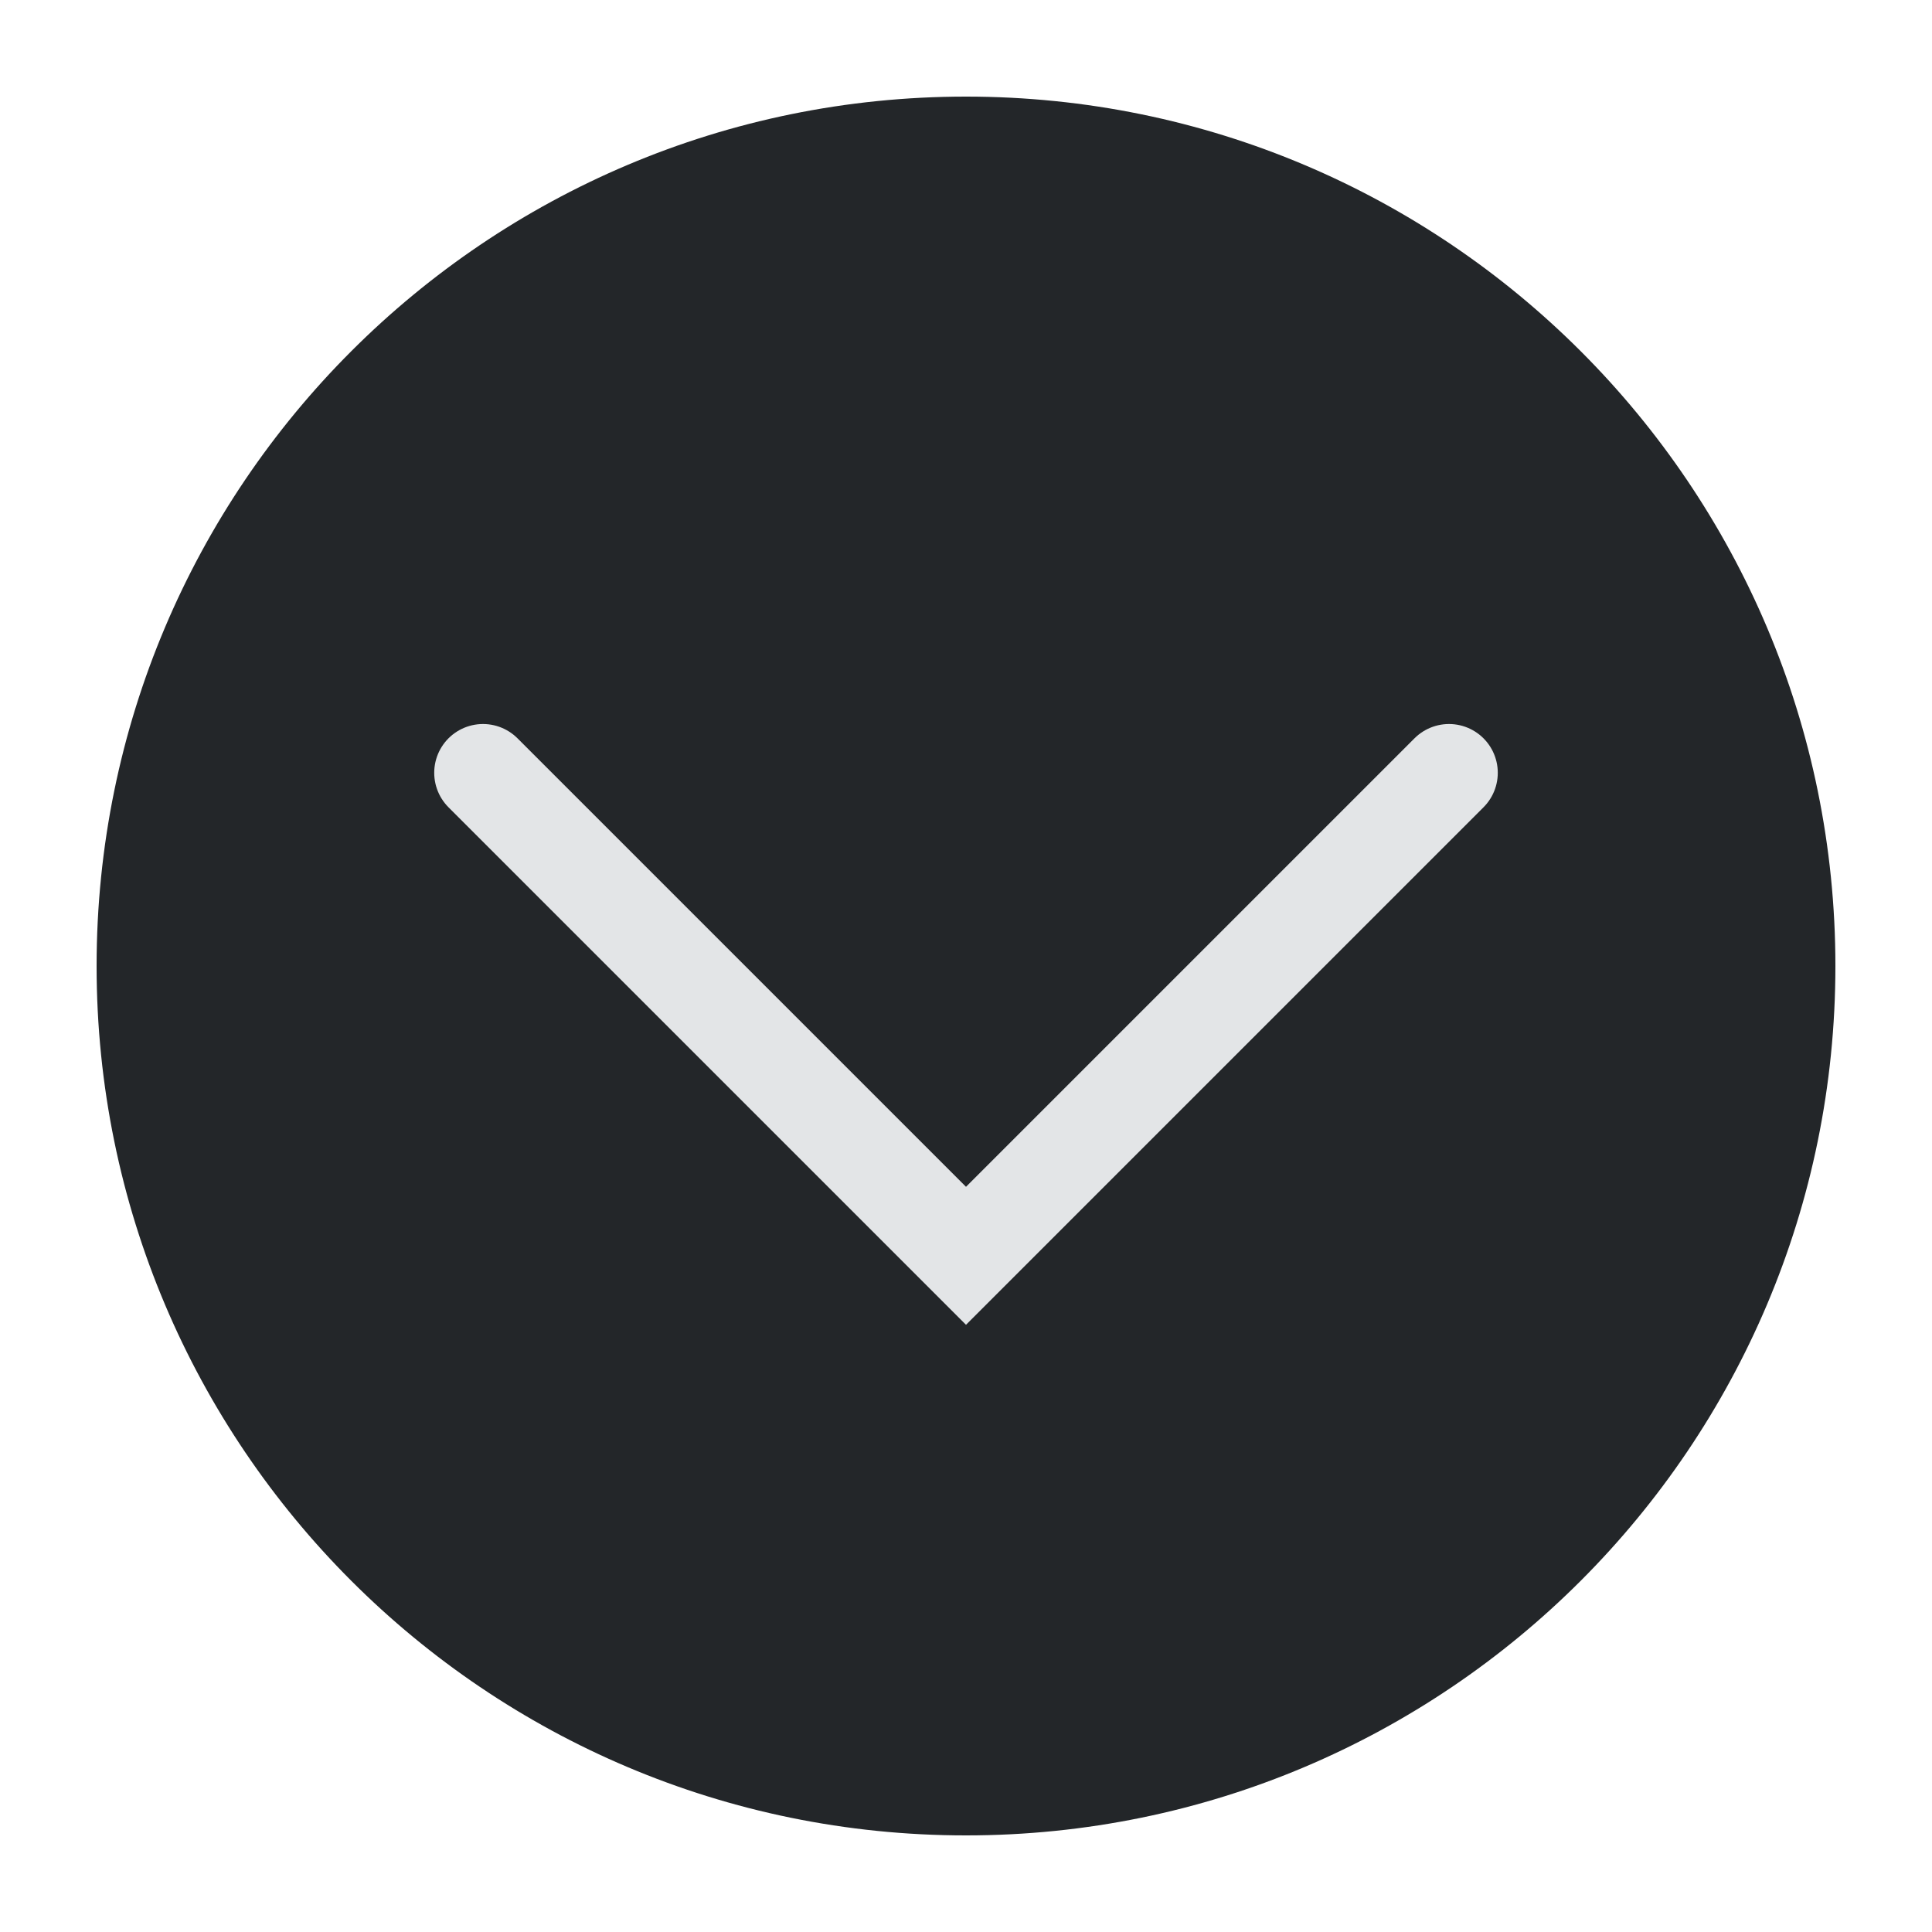
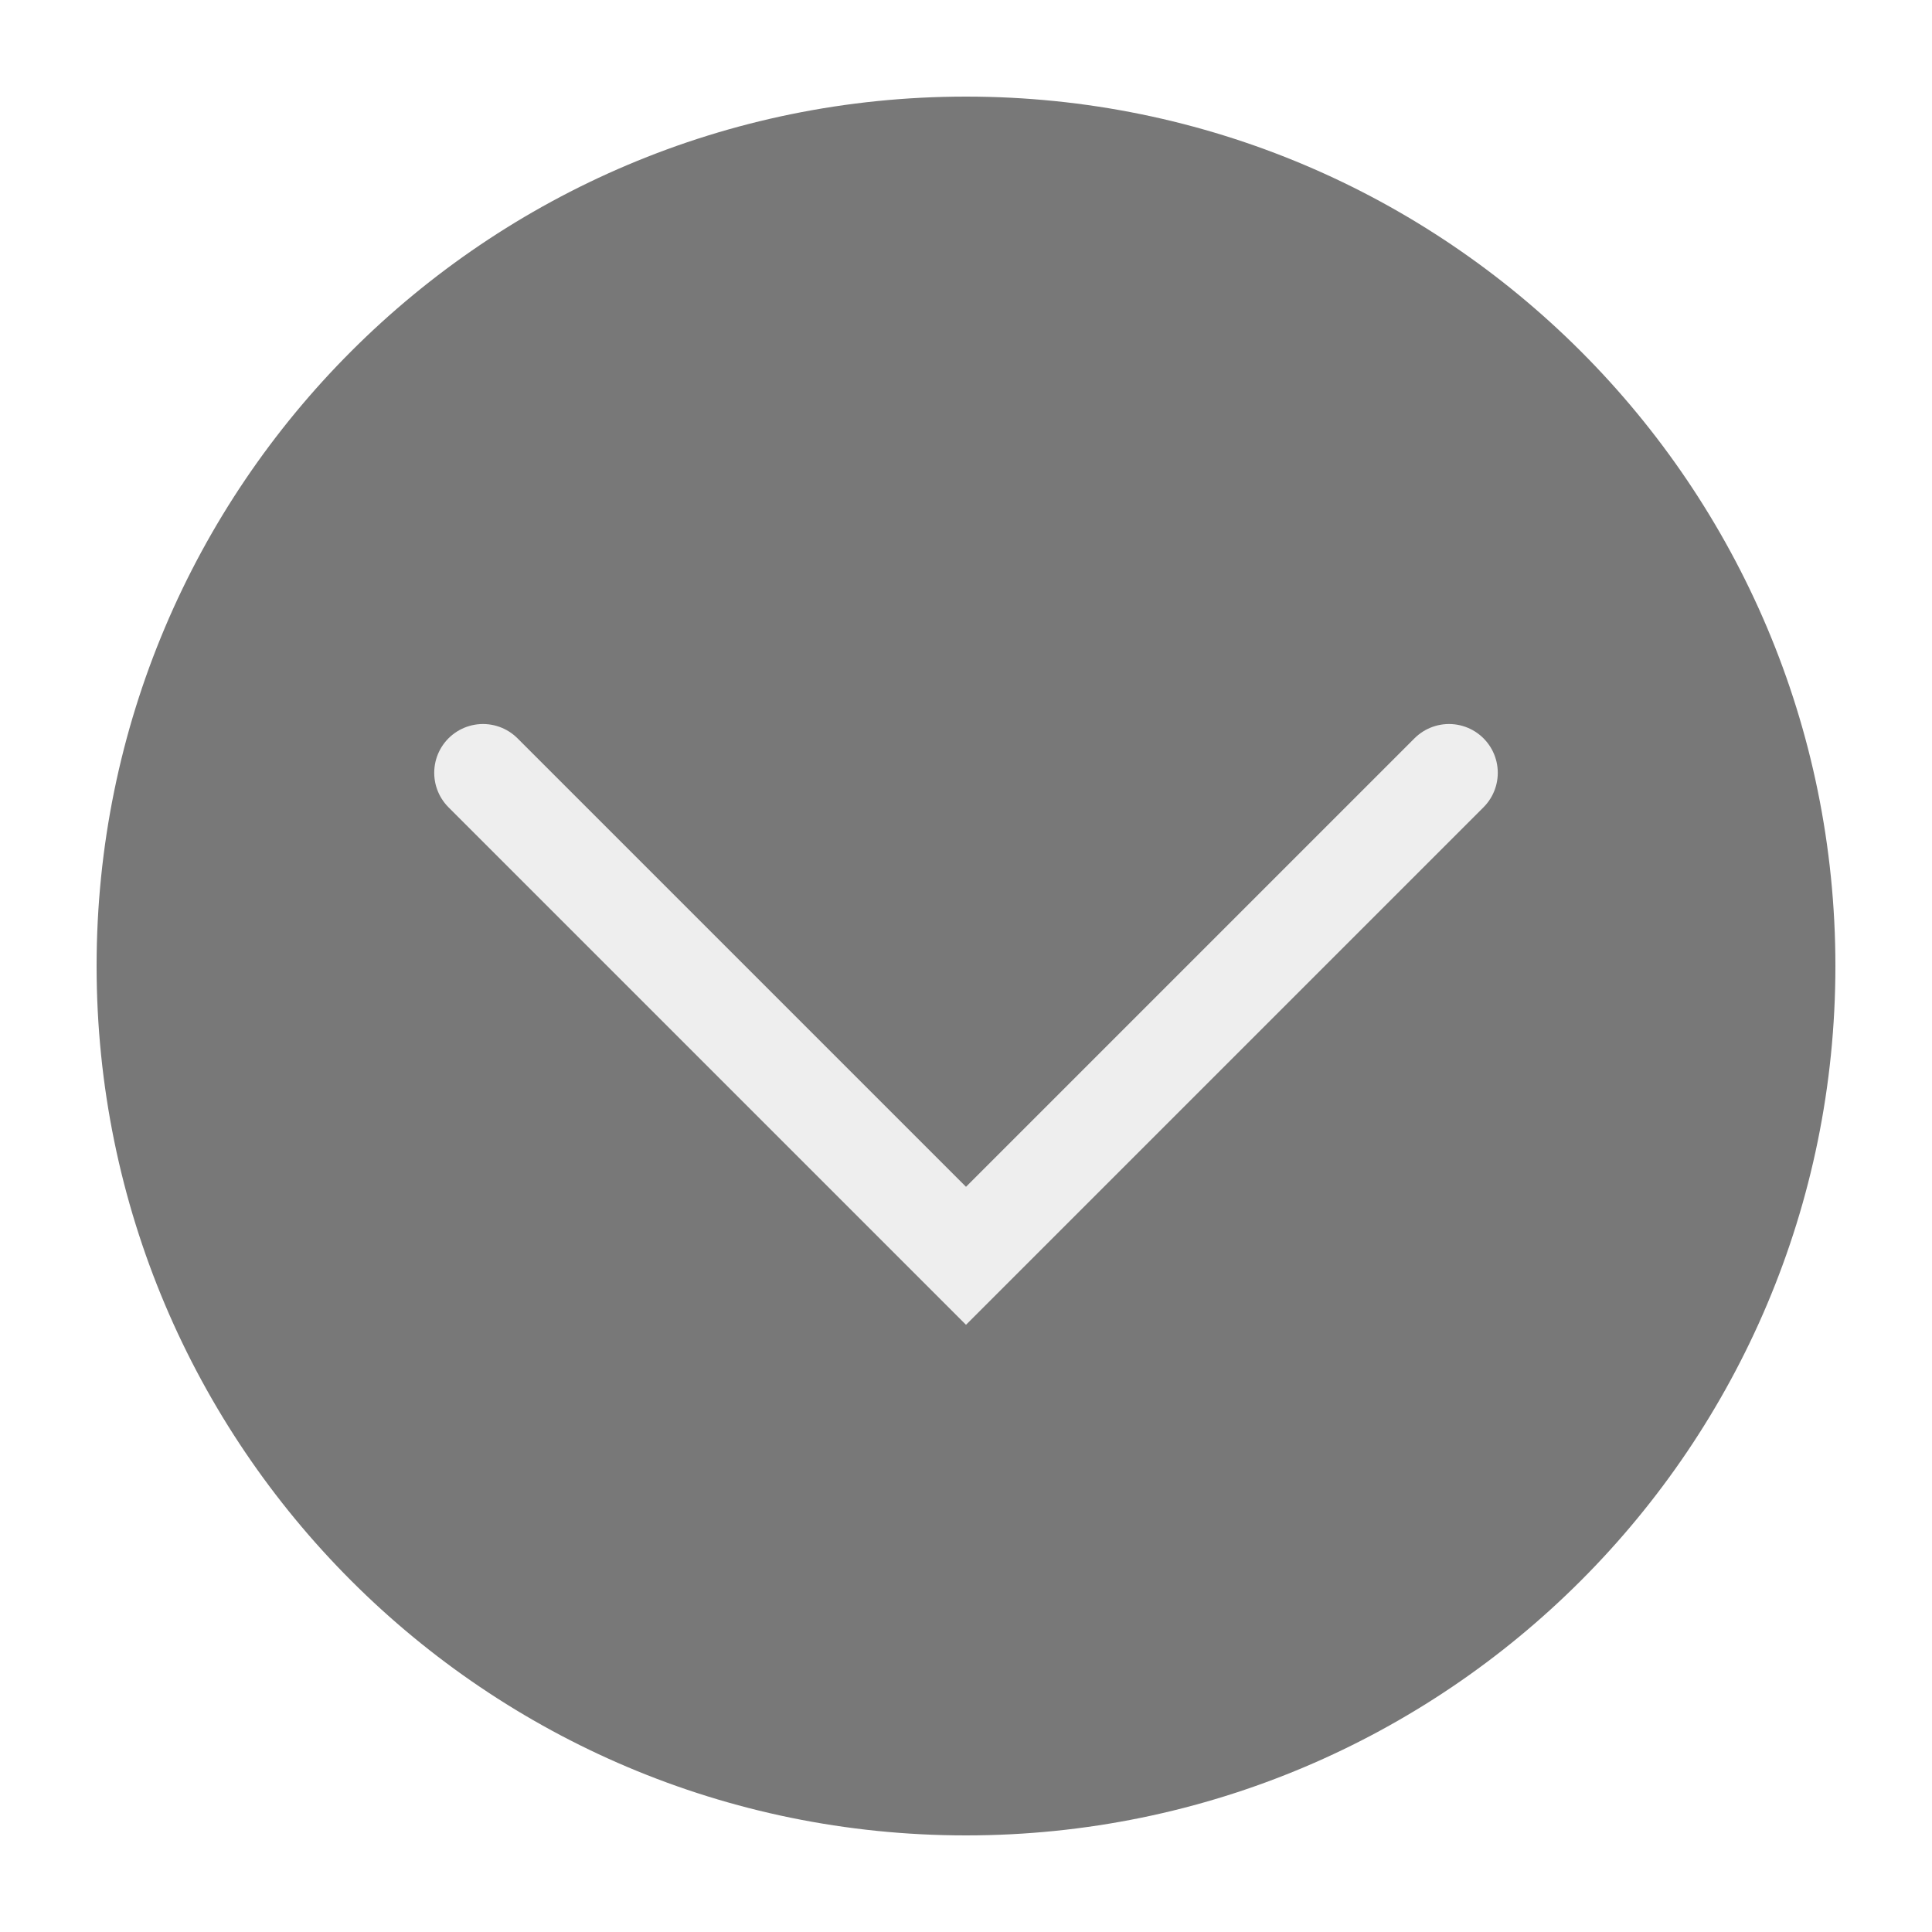
<svg xmlns="http://www.w3.org/2000/svg" viewBox="0 0 50 50" version="1.2" baseProfile="tiny">
  <defs>
</defs>
  <g fill="none" stroke="black" stroke-width="1" fill-rule="evenodd" stroke-linecap="square" stroke-linejoin="bevel">
-     <g fill="#232629" fill-opacity="1" stroke="none" transform="matrix(2.5,0,0,2.5,2.5,2.5)" font-family="Noto Sans" font-size="10" font-weight="400" font-style="normal">
+     <g fill="#787878" fill-opacity="1" stroke="none" transform="matrix(2.5,0,0,2.5,2.5,2.5)" font-family="Noto Sans" font-size="10" font-weight="400" font-style="normal">
      <circle cx="9" cy="9" r="9" />
    </g>
-     <g fill="none" stroke="#e3e5e7" stroke-opacity="1" stroke-width="1.01" stroke-linecap="round" stroke-linejoin="miter" stroke-miterlimit="2" transform="matrix(2.5,0,0,2.5,2.5,2.5)" font-family="Noto Sans" font-size="10" font-weight="400" font-style="normal">
+     <g fill="none" stroke="#eeeeee" stroke-opacity="1" stroke-width="1.01" stroke-linecap="round" stroke-linejoin="miter" stroke-miterlimit="2" transform="matrix(2.5,0,0,2.5,2.5,2.5)" font-family="Noto Sans" font-size="10" font-weight="400" font-style="normal">
      <polyline fill="none" vector-effect="none" points="4,7 9,12 14,7 " />
    </g>
    <g fill="none" stroke="#000000" stroke-opacity="1" stroke-width="1" stroke-linecap="square" stroke-linejoin="bevel" transform="matrix(1,0,0,1,0,0)" font-family="Noto Sans" font-size="10" font-weight="400" font-style="normal">
</g>
  </g>
</svg>
